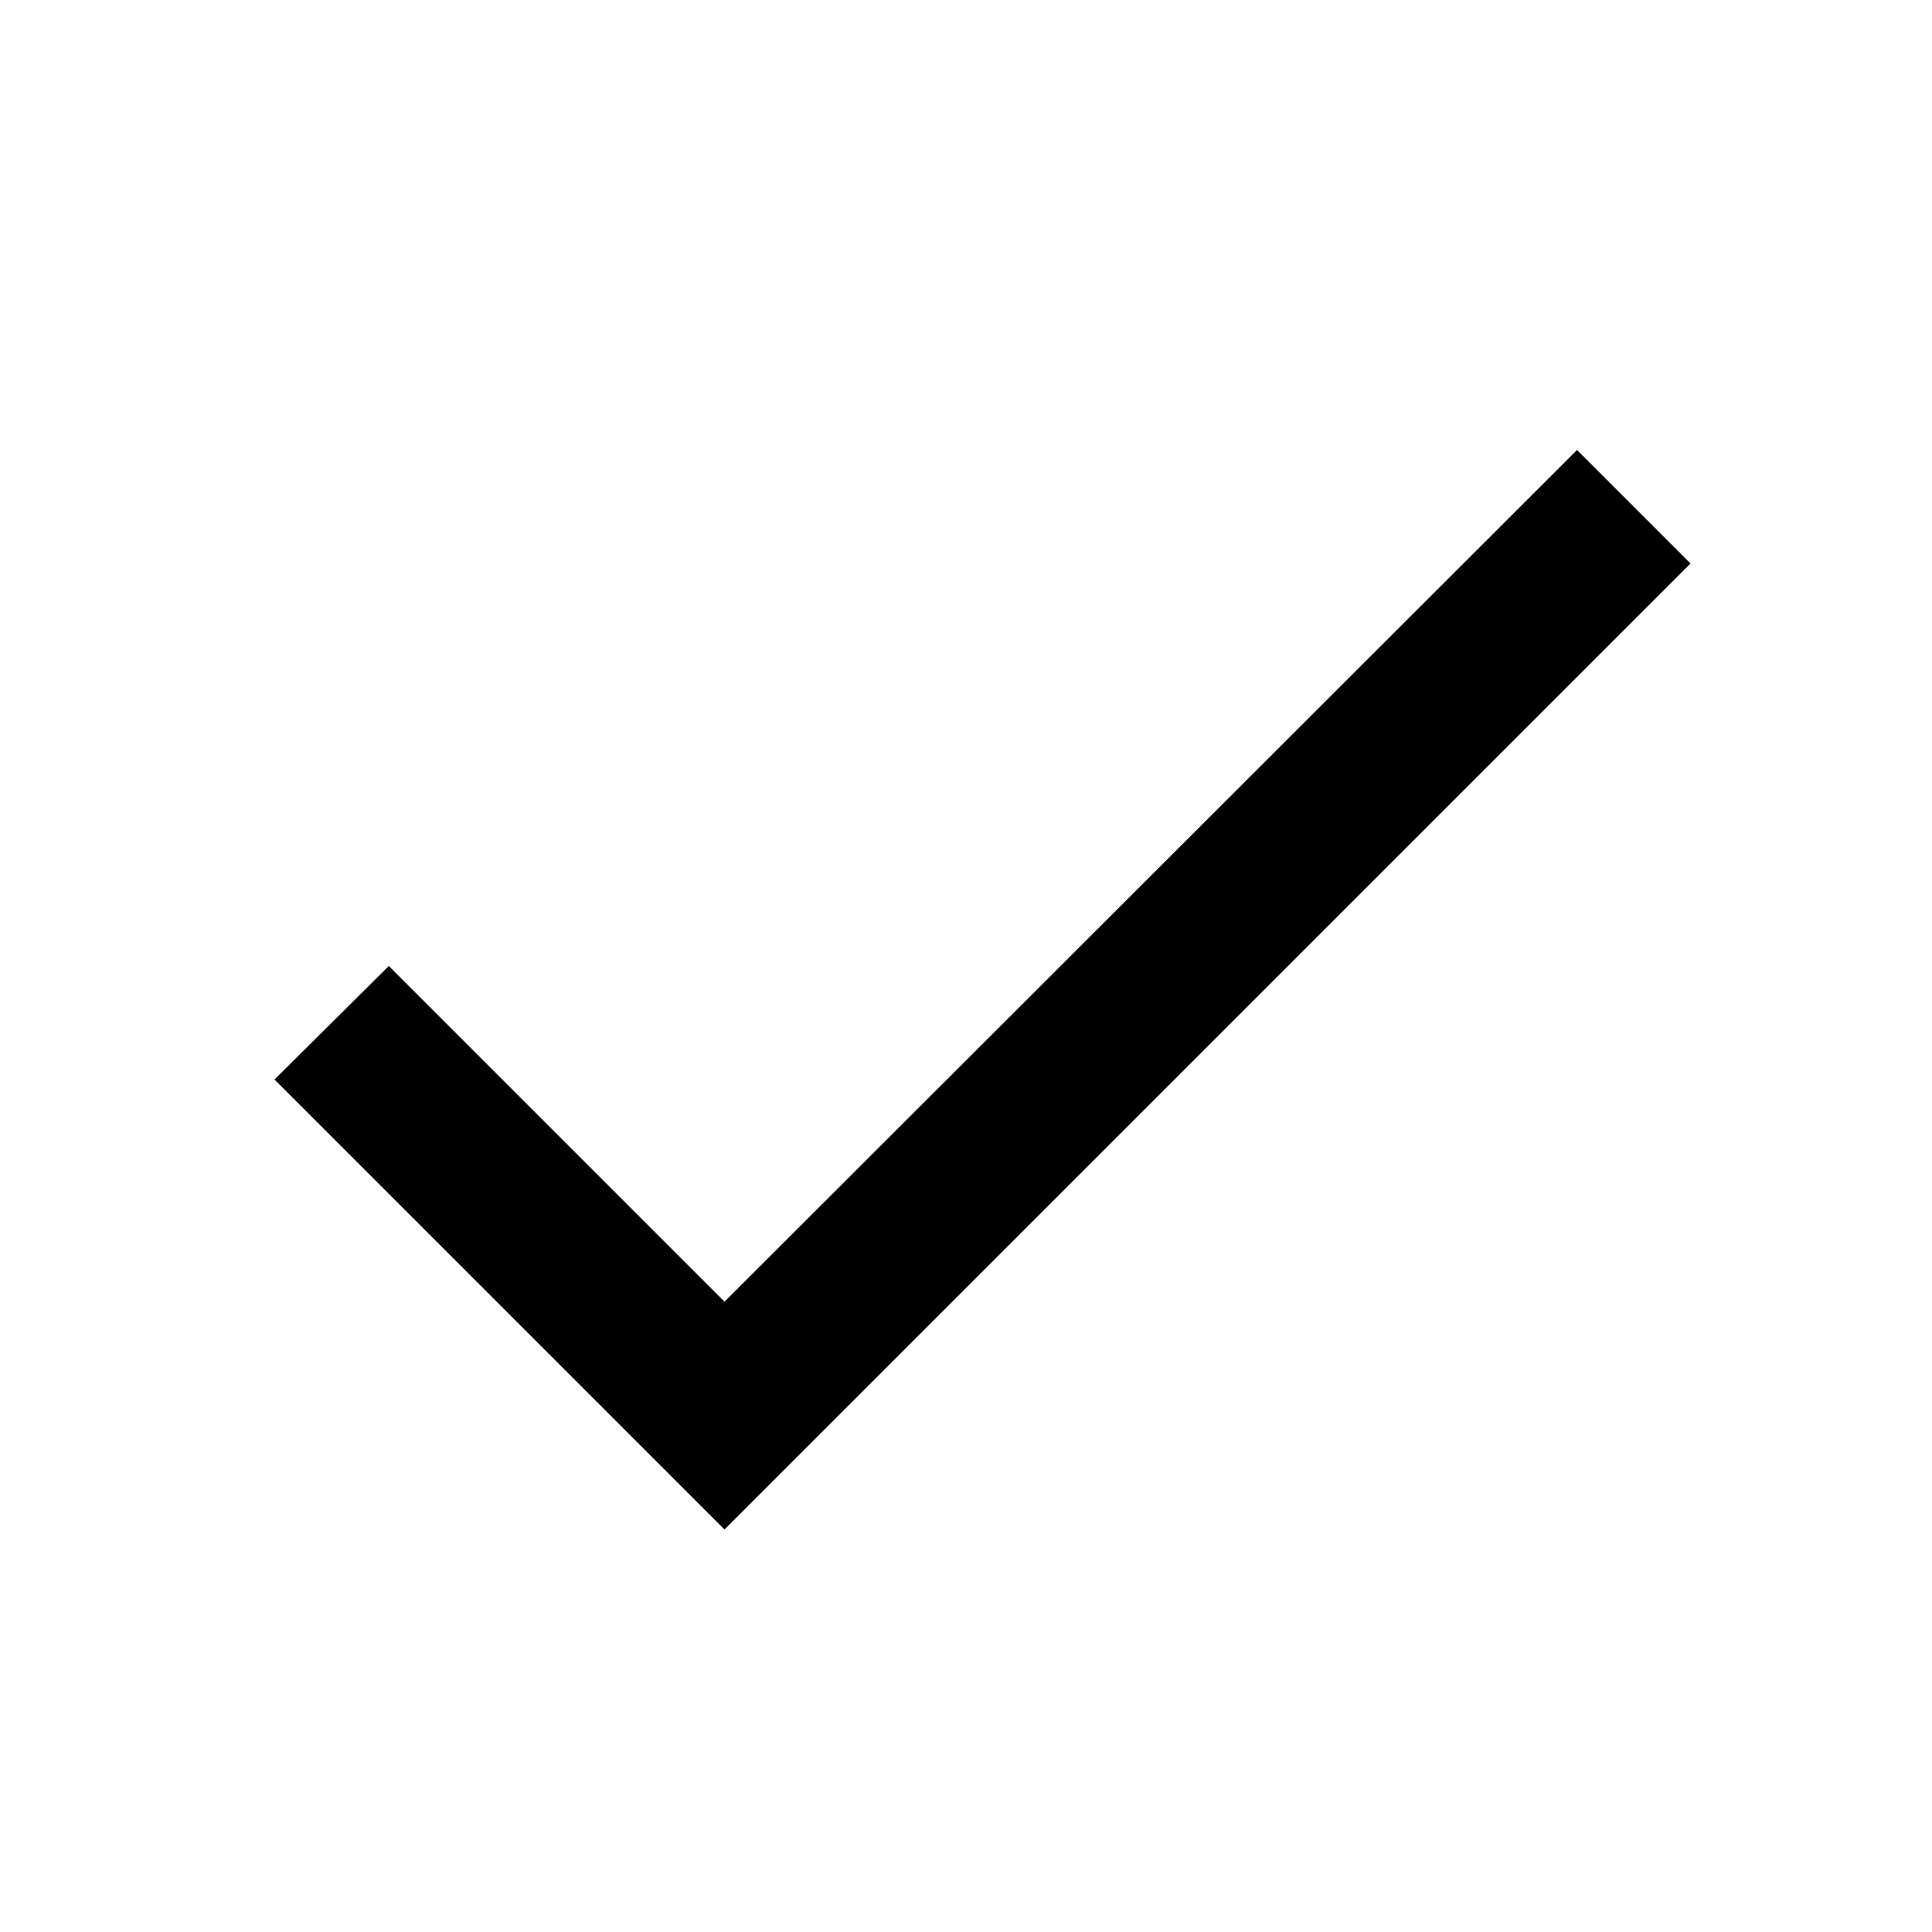
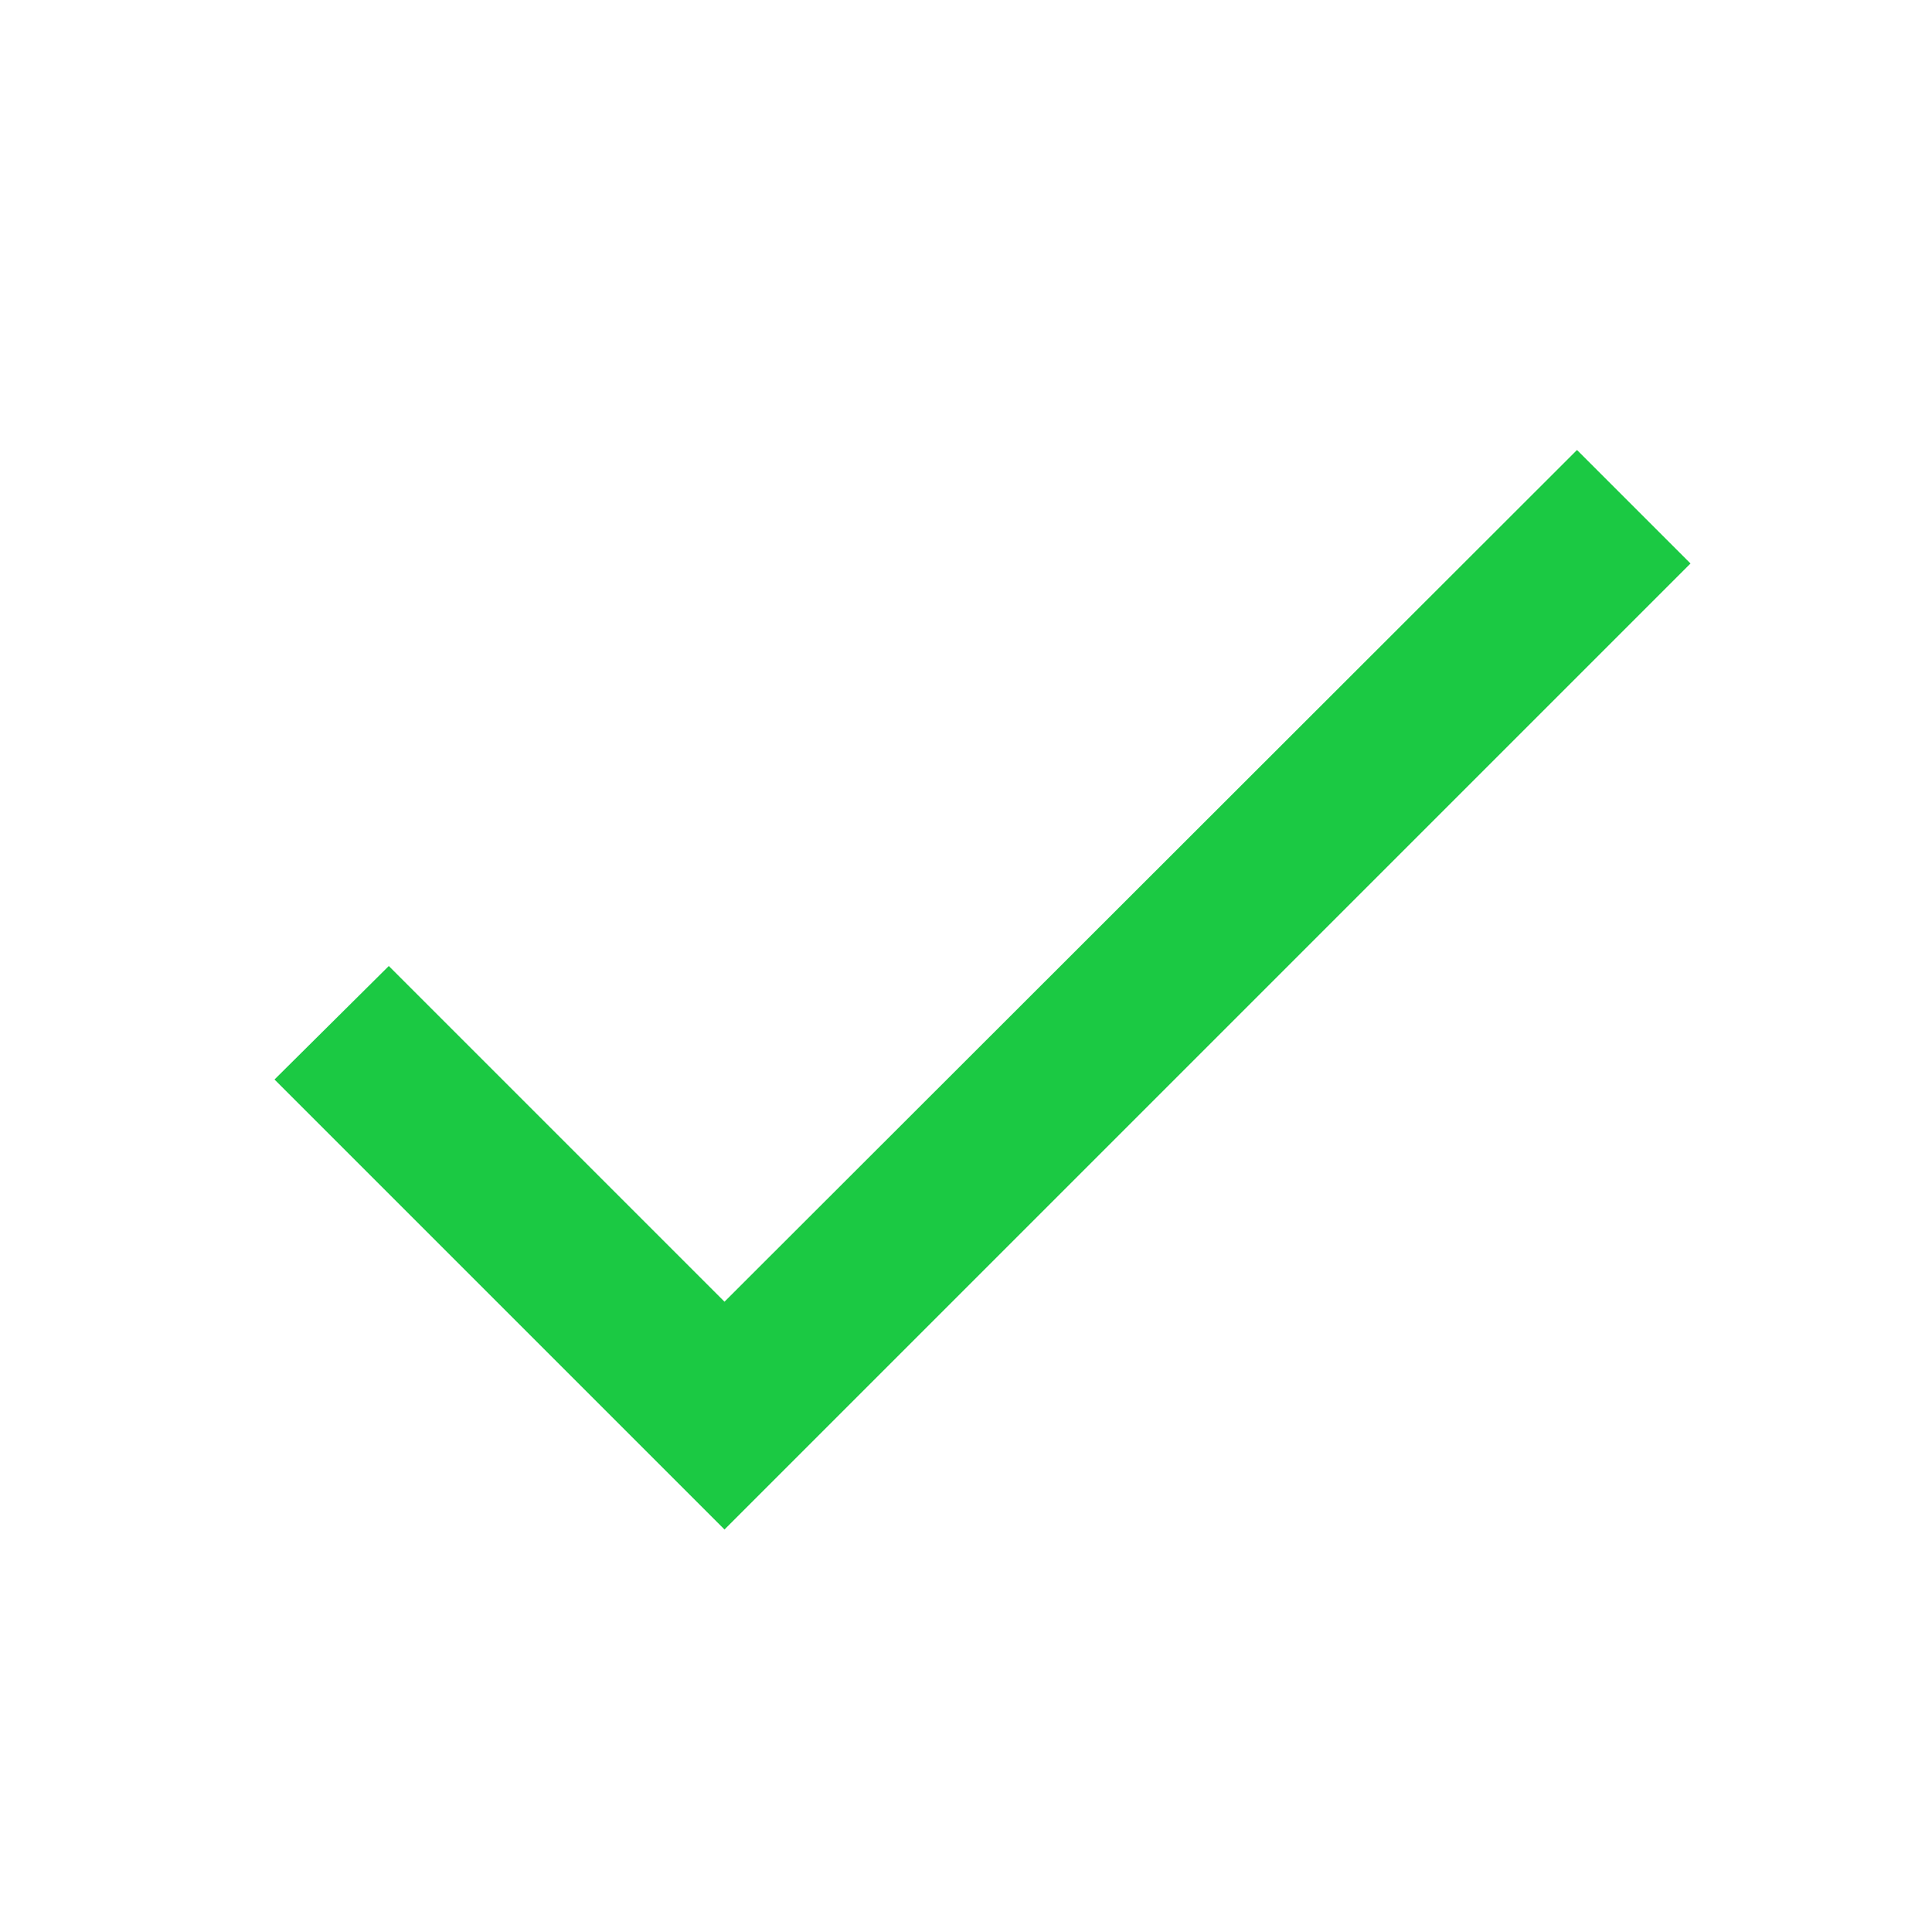
- <svg xmlns="http://www.w3.org/2000/svg" viewBox="0 0 24 24" fill="black" width="24px" height="24px">
+ <svg xmlns="http://www.w3.org/2000/svg" viewBox="0 0 24 24" fill="#1BC943" width="15px" height="15px">
  <path d="M0 0h24v24H0z" fill="none" />
  <path d="M9 16.17L4.83 12l-1.42 1.41L9 19 21 7l-1.41-1.41z" />
</svg>
